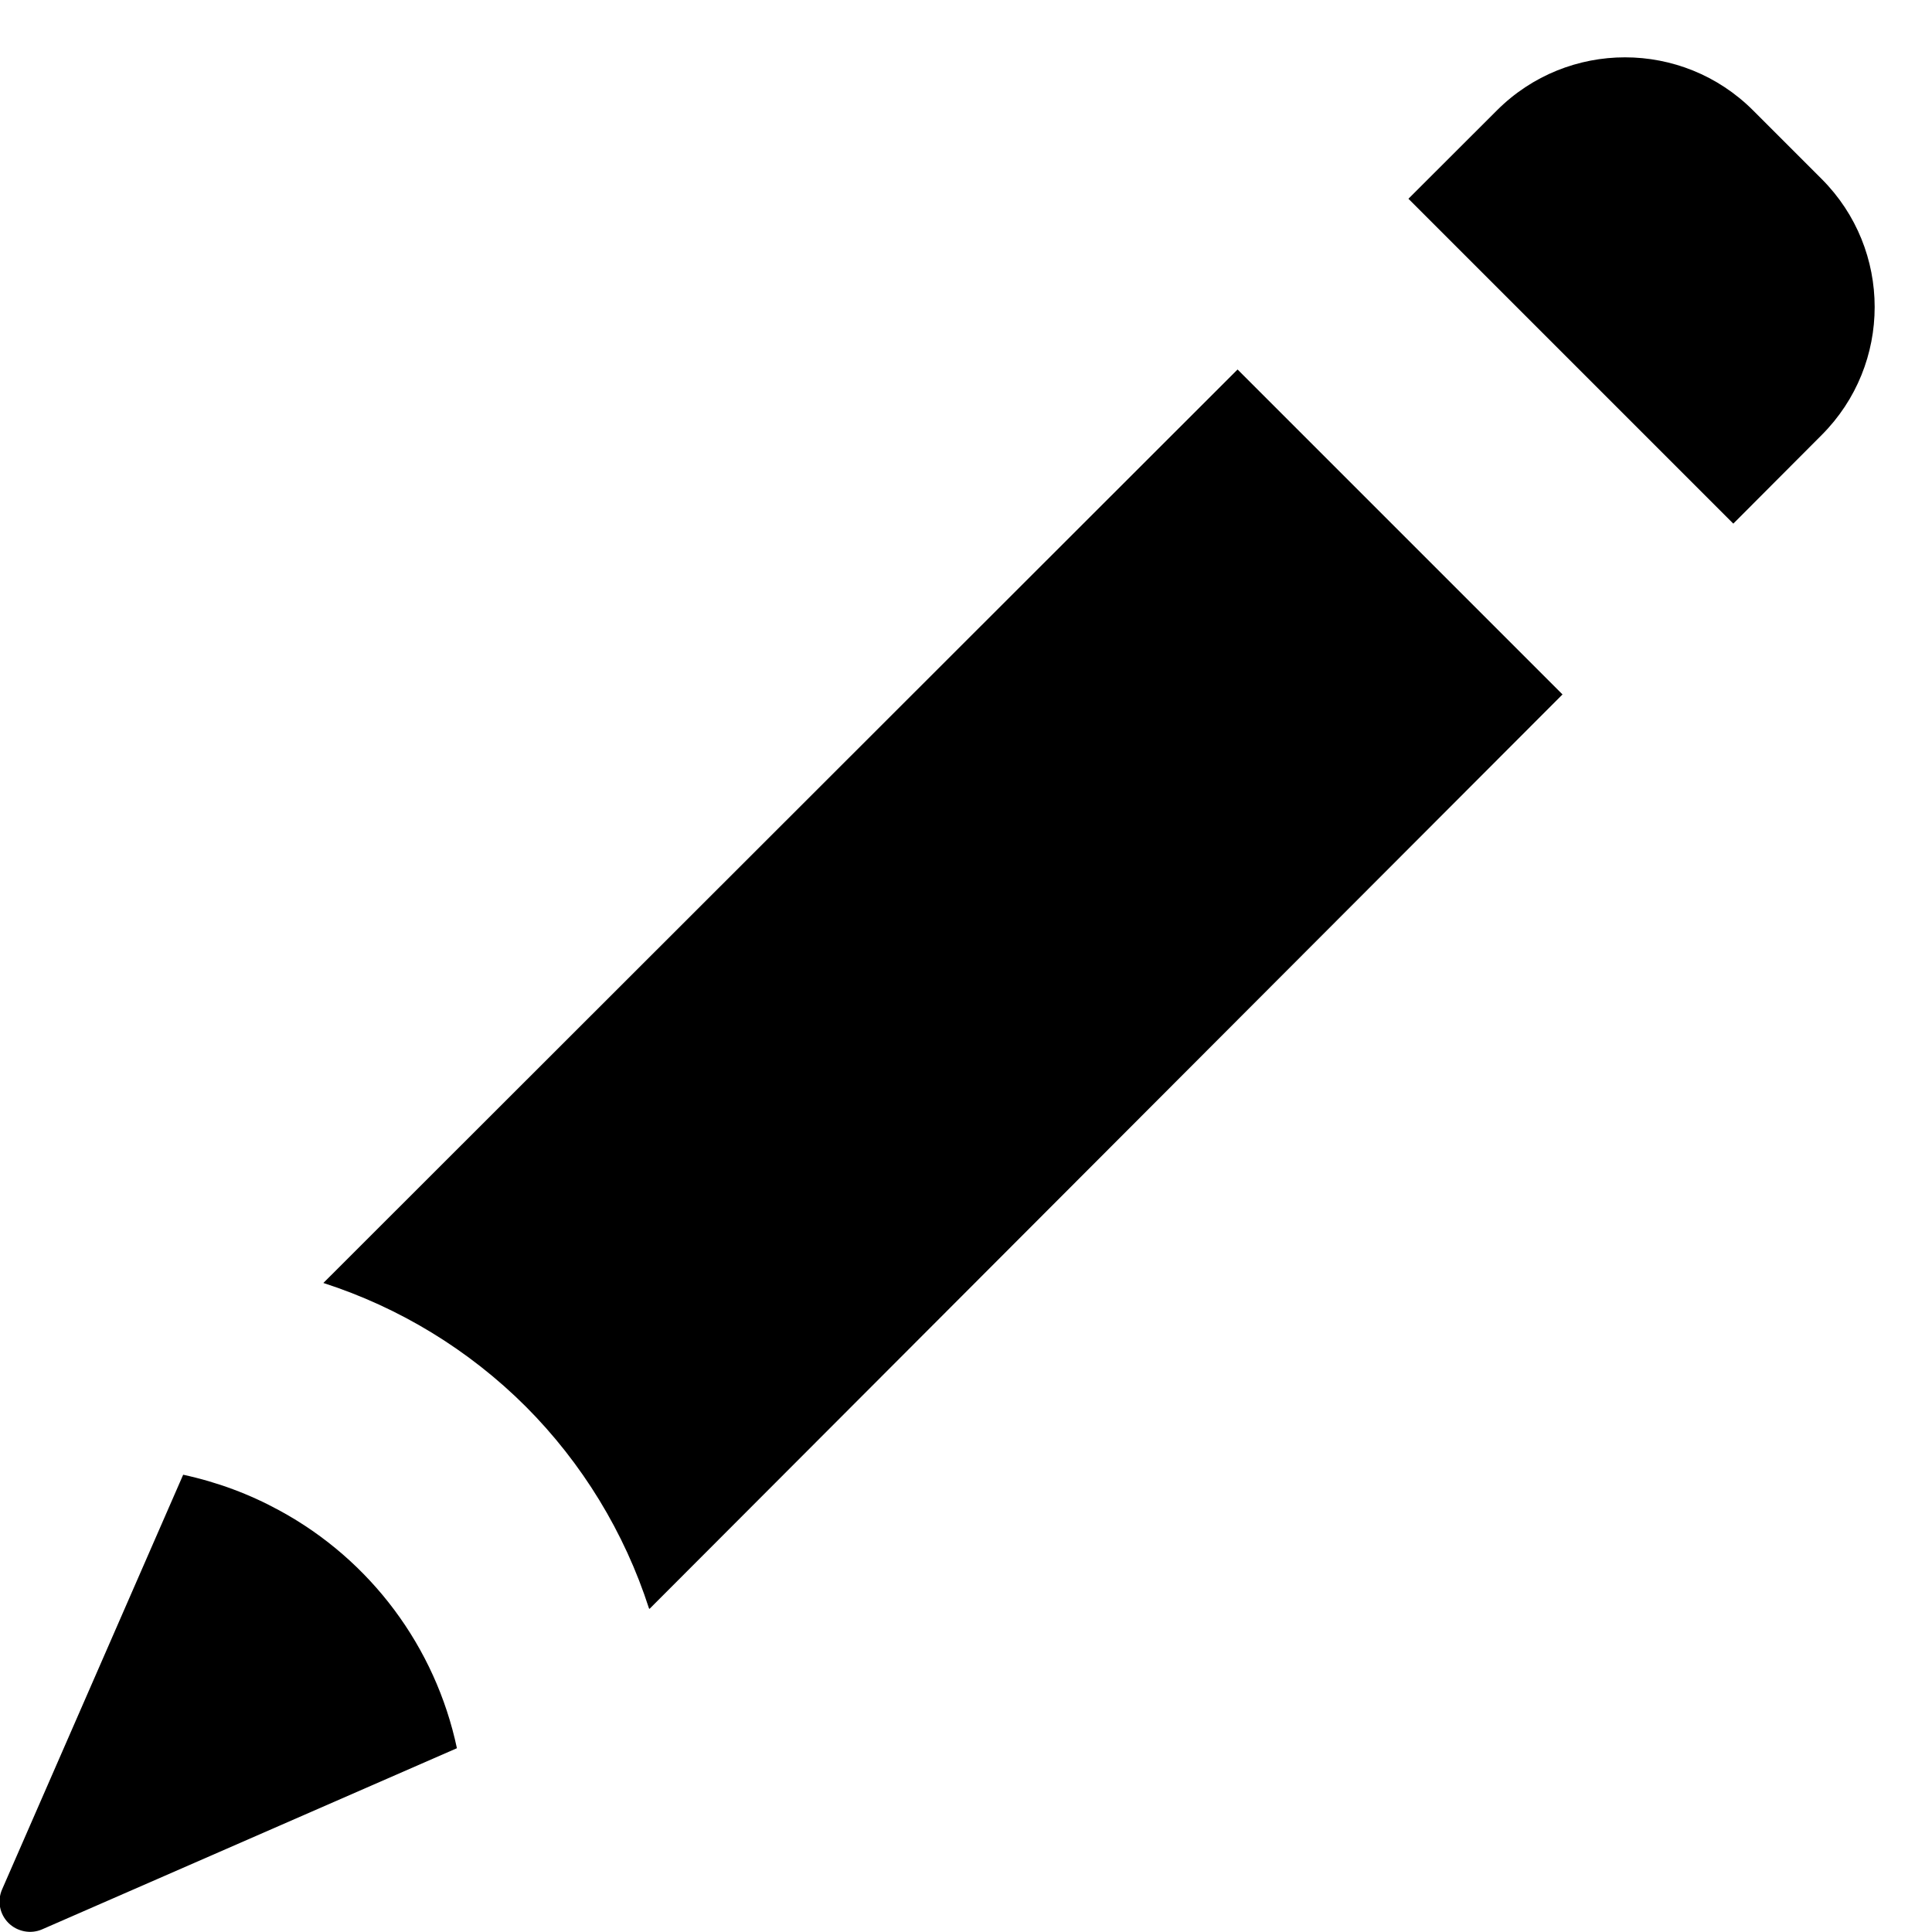
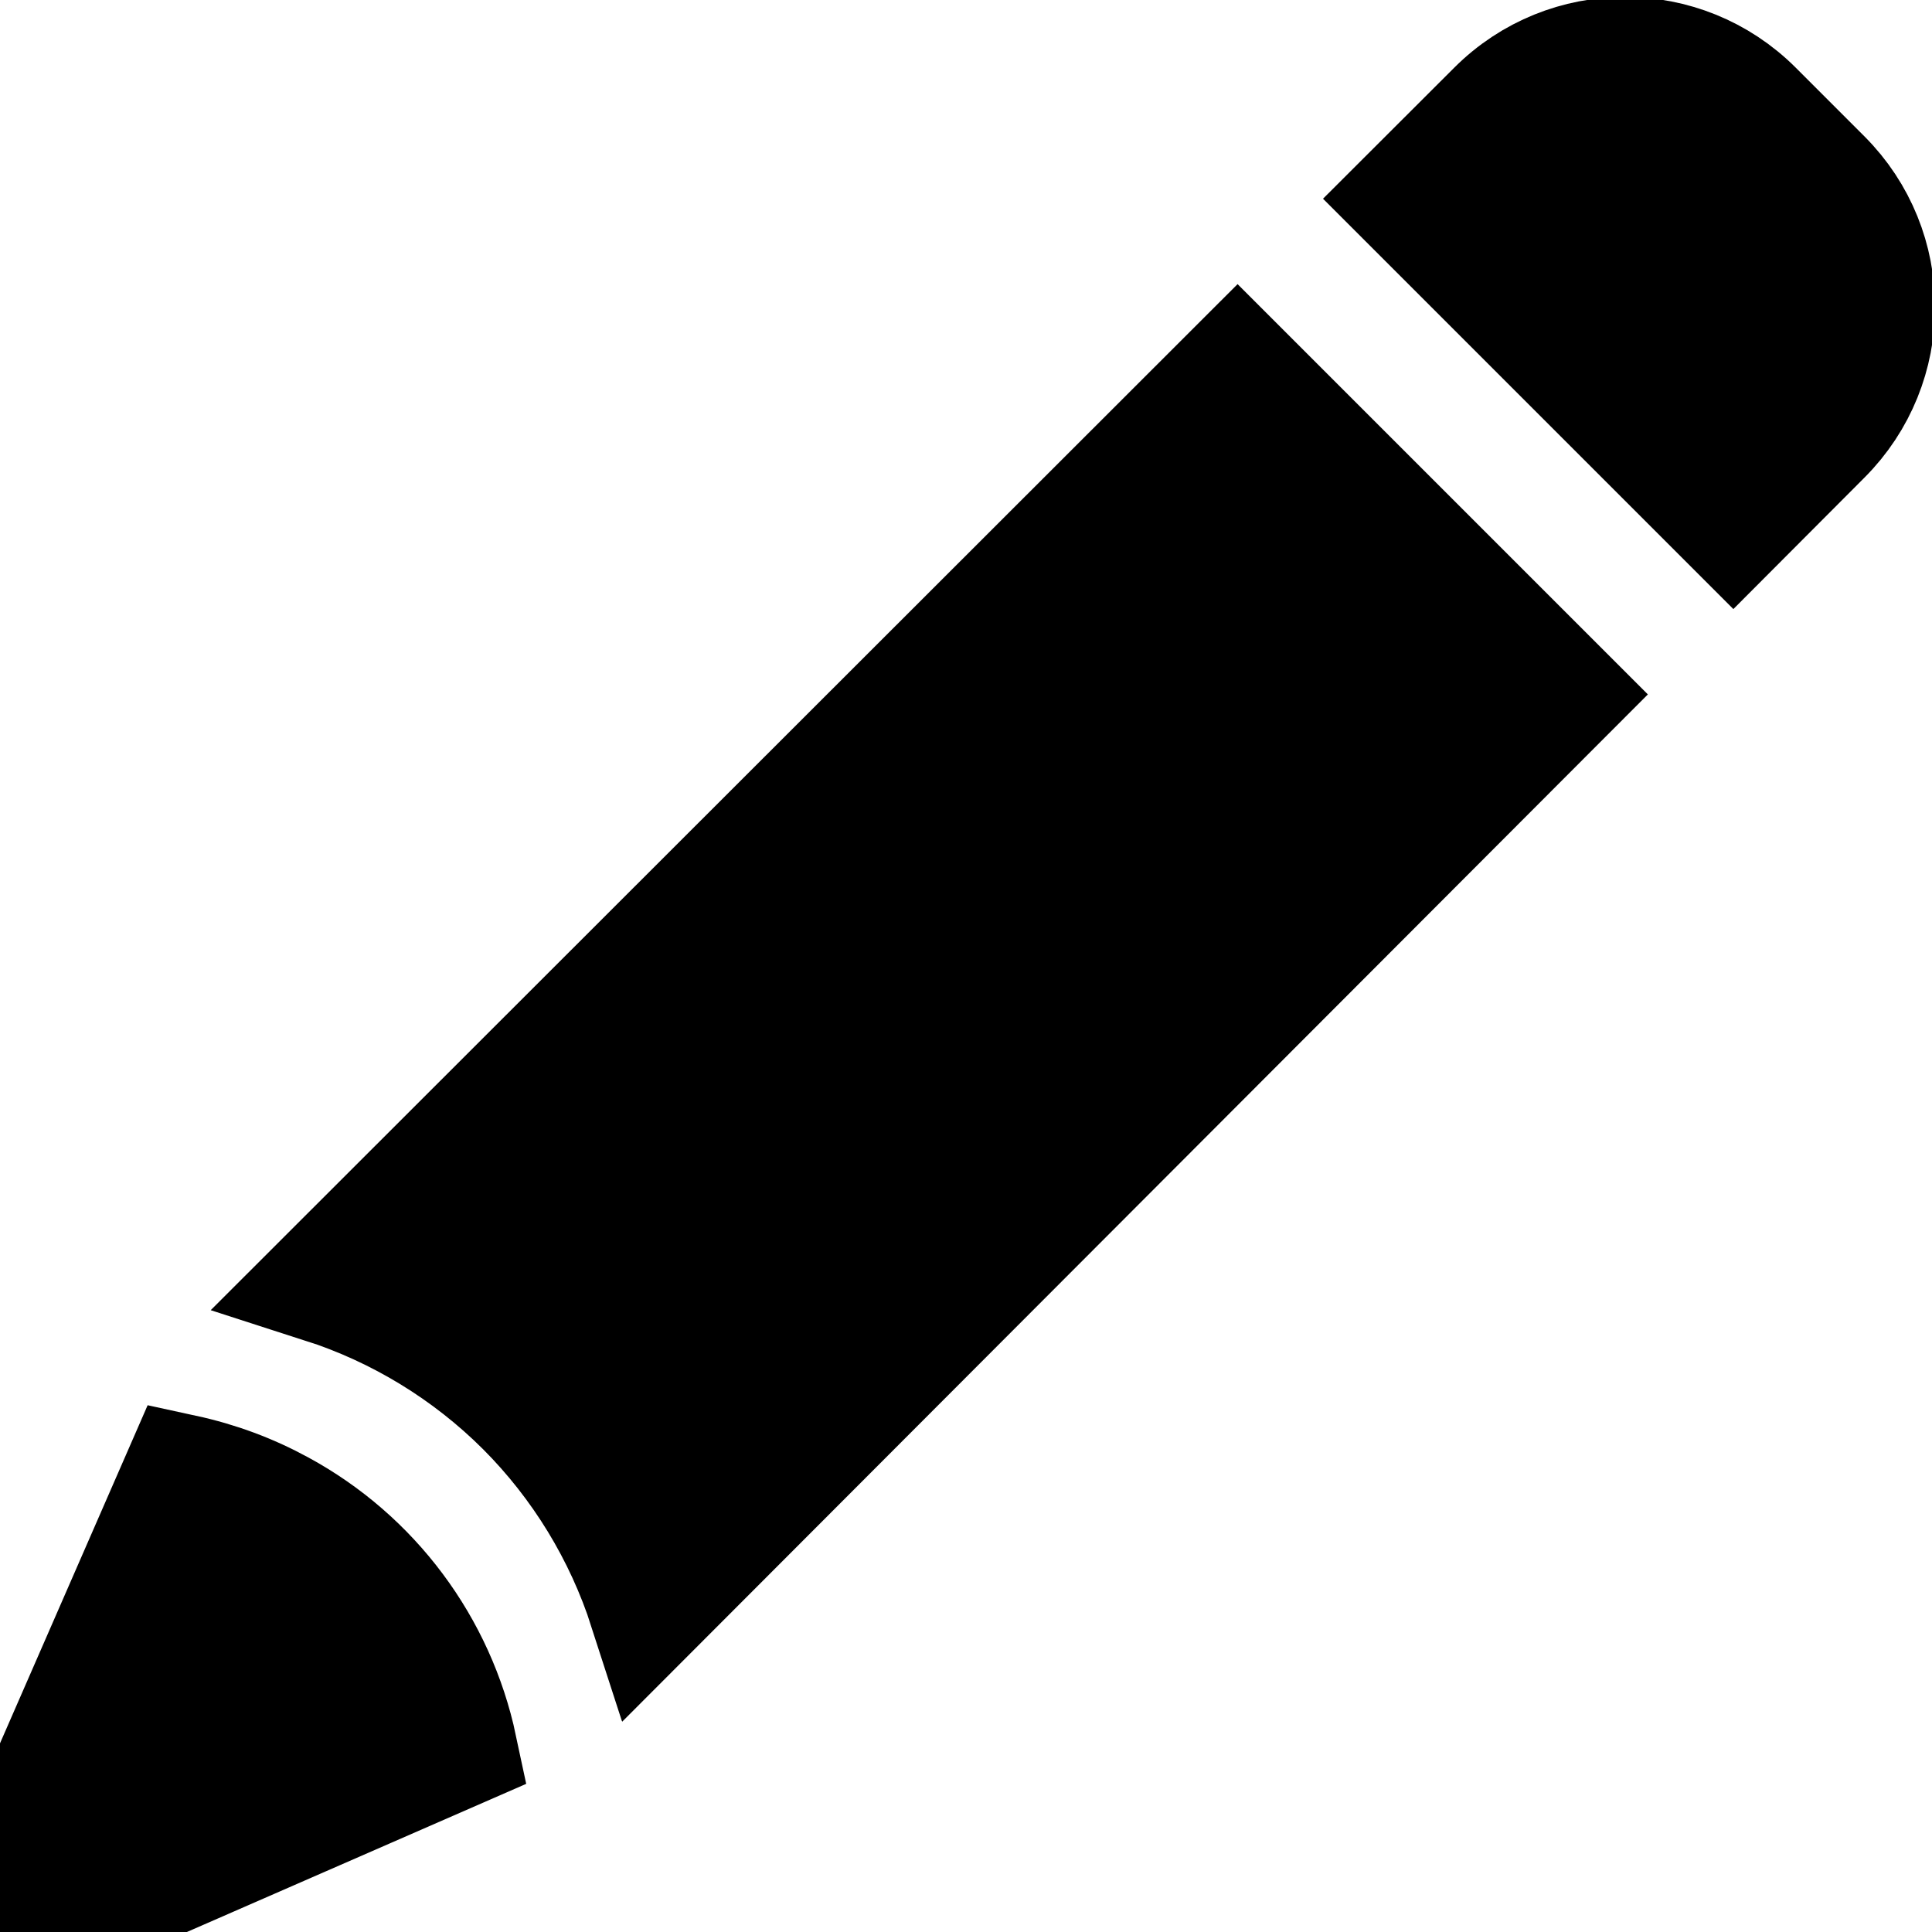
<svg xmlns="http://www.w3.org/2000/svg" viewBox="0 0 16 16">
-   <path d="m2.678 10.625a4.179 4.179 0 0 1 2.7 2.7l7.562-7.574-2.691-2.691zm.309 2.388a2.931 2.931 0 0 0 -.67-.5 2.954 2.954 0 0 0 -.8-.3l-1.5 3.435a.25.25 0 0 0 .329.329l3.435-1.5a2.952 2.952 0 0 0 -.3-.8 2.931 2.931 0 0 0 -.494-.664zm12.1-11.53-.569-.569a1.5 1.5 0 0 0 -2.121 0l-.733.732 2.69 2.69.732-.733a1.5 1.5 0 0 0 0-2.121zm-.001-.001-.568-.568a1.5 1.5 0 0 0 -2.121 0l-.732.732 2.69 2.69.731-.733a1.5 1.5 0 0 0 0-2.121zm-10.733 10.165a4.192 4.192 0 0 1 1.022 1.674l7.565-7.57-2.691-2.691-7.571 7.565a4.2 4.2 0 0 1 1.675 1.022zm-2.833.567-1.5 3.435a.25.25 0 0 0 .329.329l3.435-1.5a2.933 2.933 0 0 0 -1.468-1.968 2.95 2.95 0 0 0 -.796-.296z" />
+   <path stroke="currentColor" d="m2.678 10.625a4.179 4.179 0 0 1 2.7 2.7l7.562-7.574-2.691-2.691zm.309 2.388a2.931 2.931 0 0 0 -.67-.5 2.954 2.954 0 0 0 -.8-.3l-1.5 3.435a.25.25 0 0 0 .329.329l3.435-1.5a2.952 2.952 0 0 0 -.3-.8 2.931 2.931 0 0 0 -.494-.664zm12.1-11.53-.569-.569a1.5 1.5 0 0 0 -2.121 0l-.733.732 2.69 2.69.732-.733a1.5 1.5 0 0 0 0-2.121zm-.001-.001-.568-.568a1.5 1.5 0 0 0 -2.121 0l-.732.732 2.69 2.69.731-.733a1.5 1.5 0 0 0 0-2.121zm-10.733 10.165a4.192 4.192 0 0 1 1.022 1.674l7.565-7.57-2.691-2.691-7.571 7.565a4.2 4.2 0 0 1 1.675 1.022zm-2.833.567-1.5 3.435a.25.25 0 0 0 .329.329l3.435-1.5a2.933 2.933 0 0 0 -1.468-1.968 2.95 2.95 0 0 0 -.796-.296z" />
  <path d="m0 0h16v16h-16z" fill="none" />
</svg>
